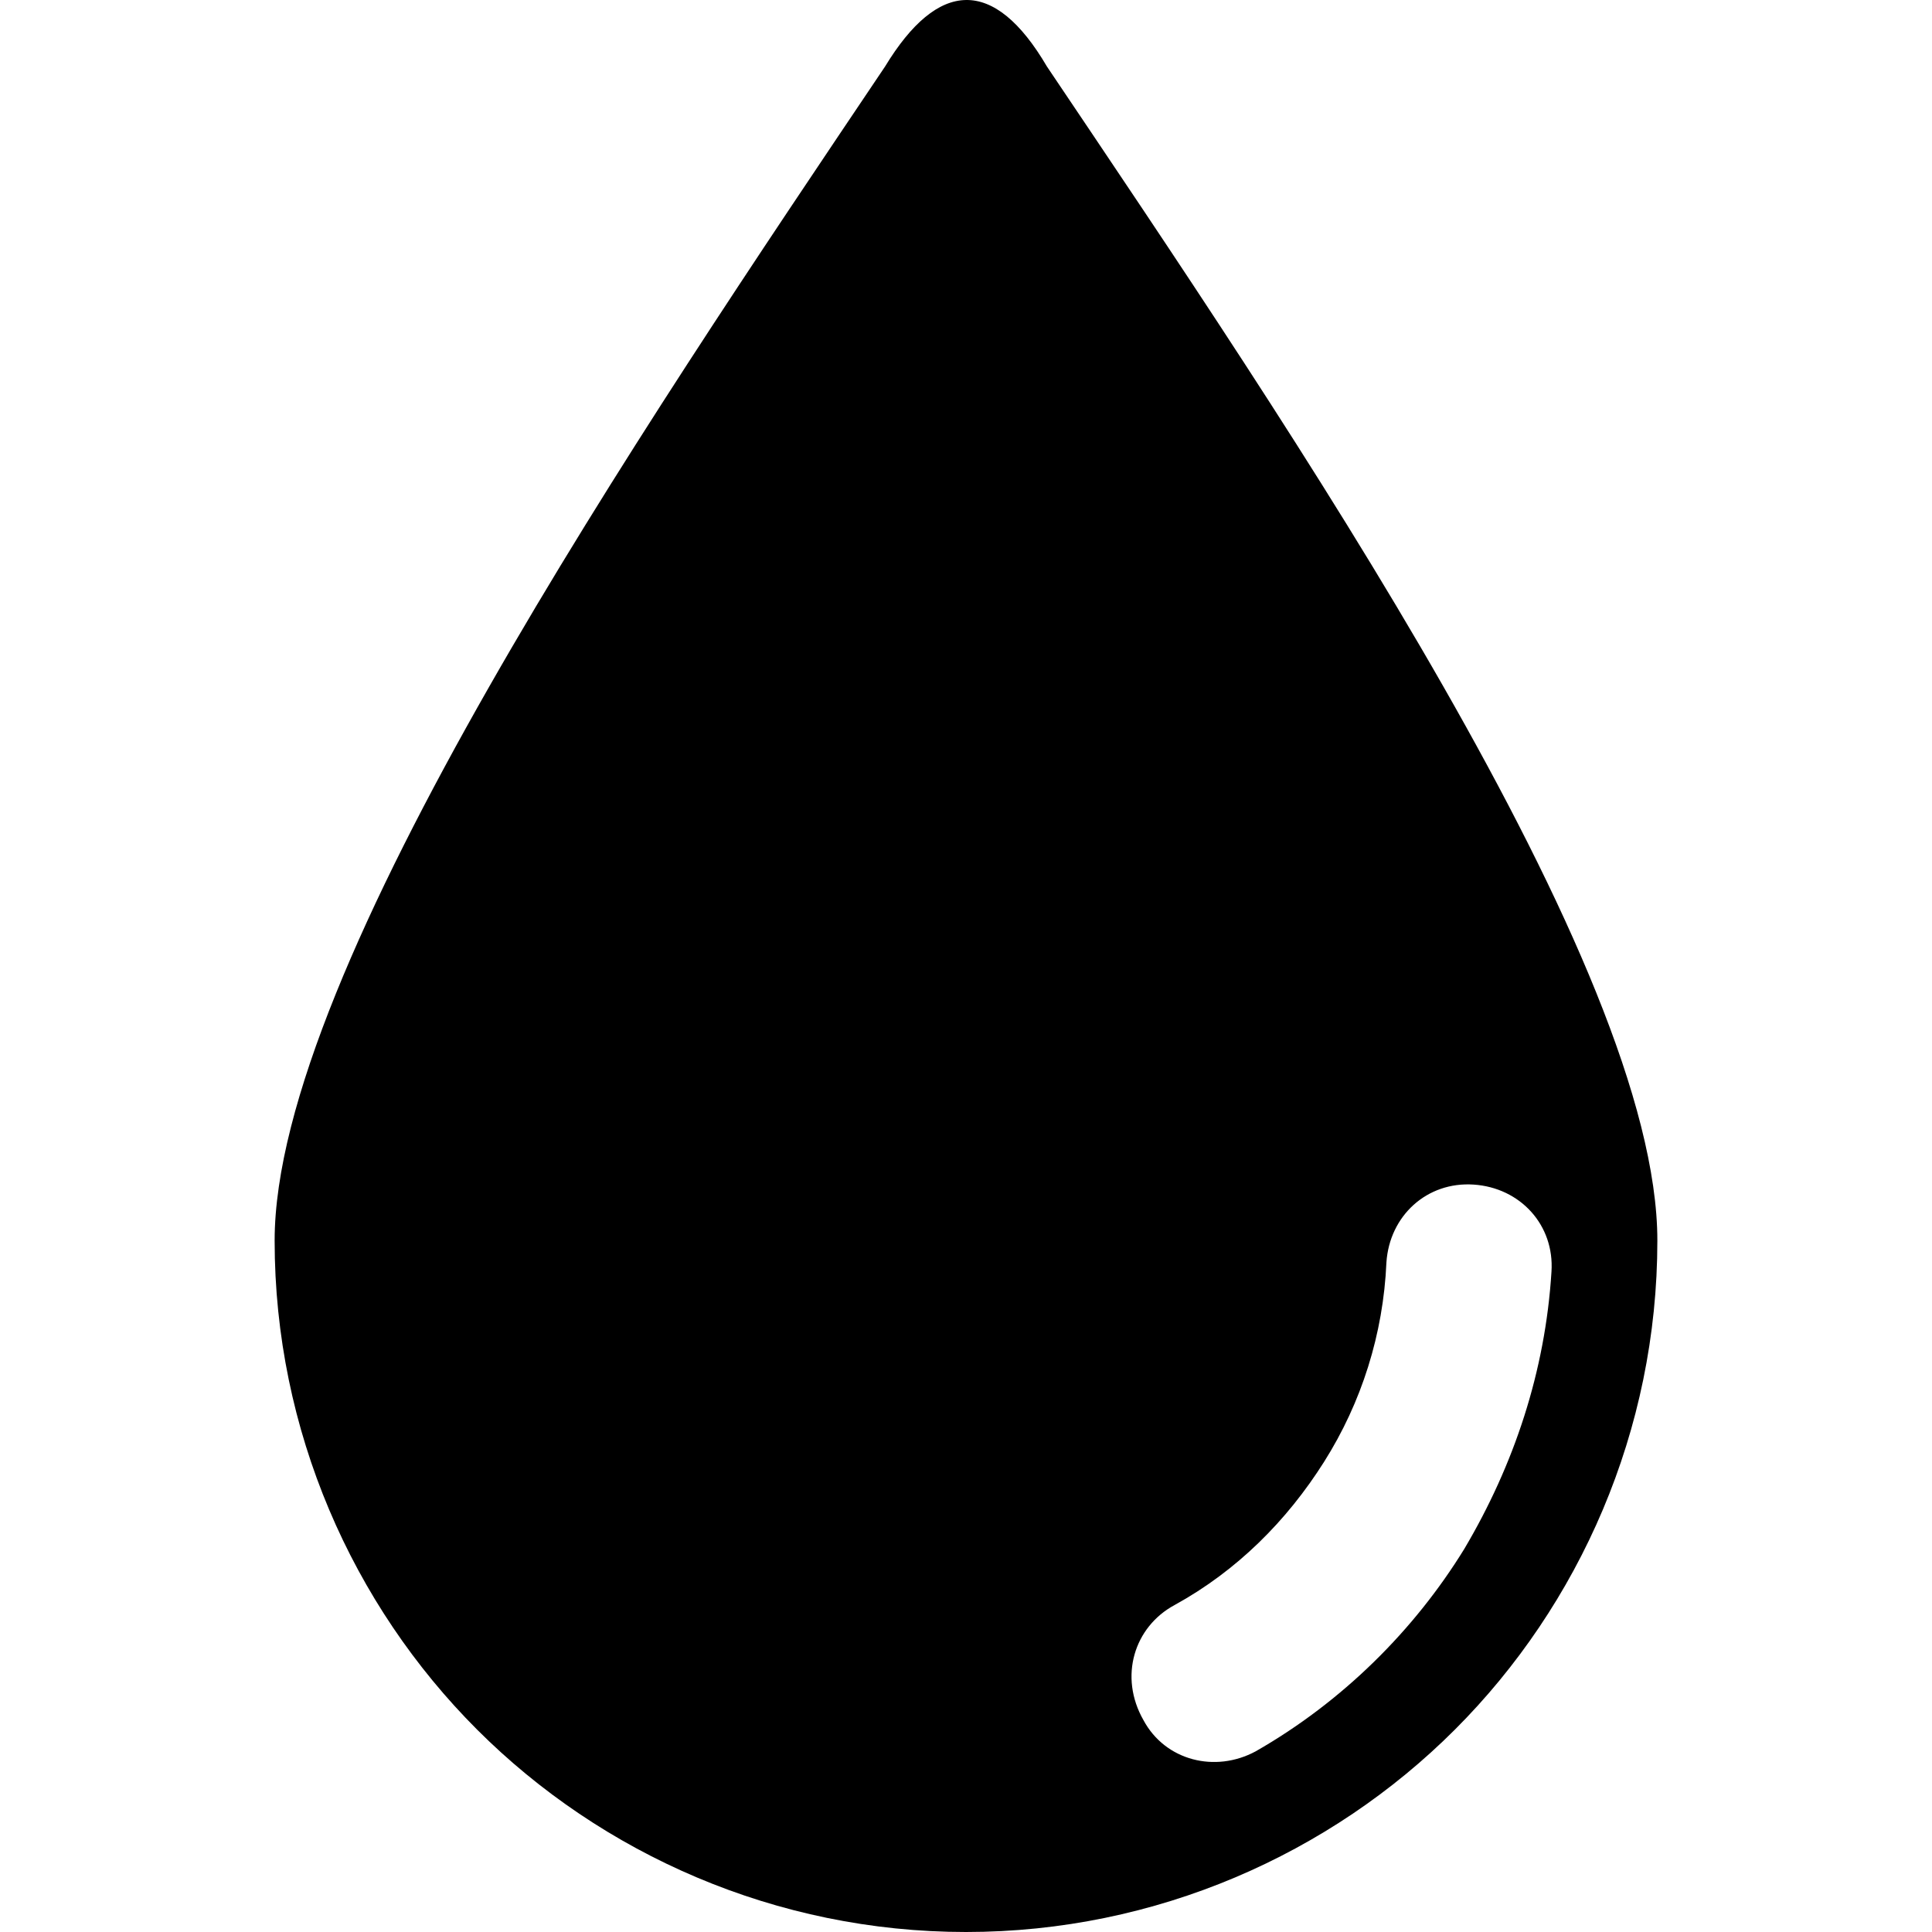
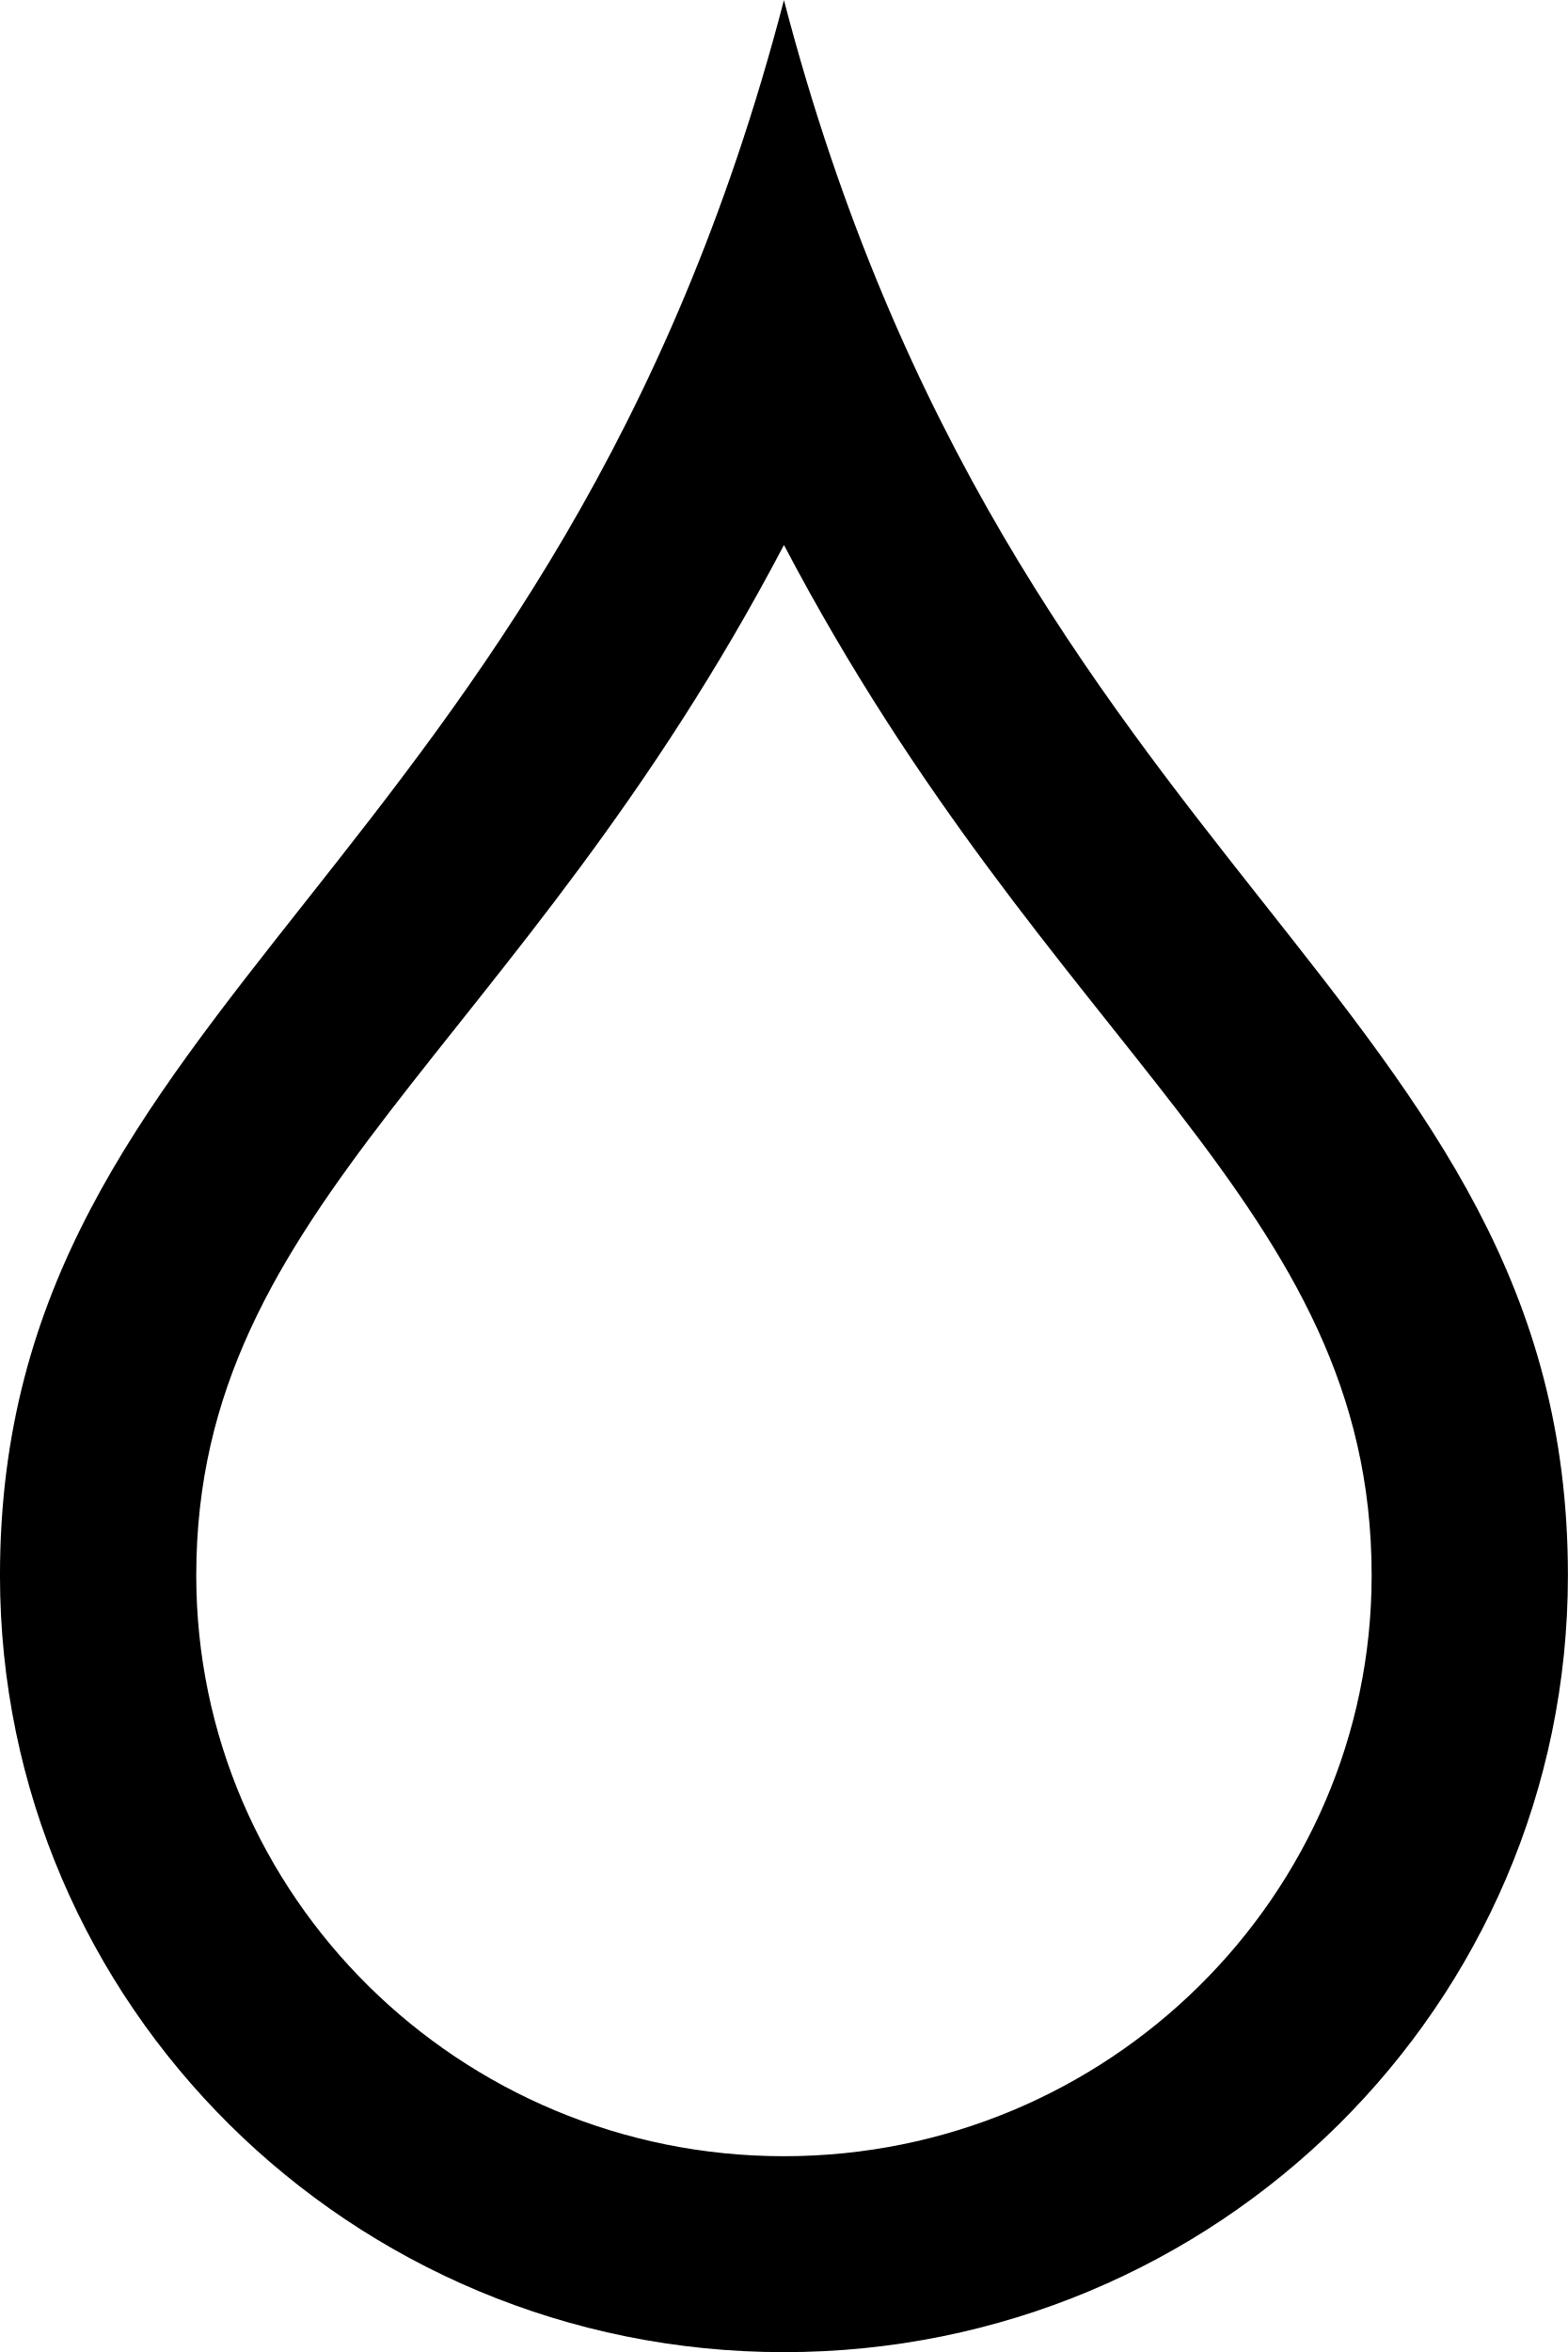
- <svg xmlns="http://www.w3.org/2000/svg" version="1.1" id="Capa_1" x="0px" y="0px" viewBox="0 0 248.151 248.151" style="enable-background:new 0 0 248.151 248.151;" xml:space="preserve">
-   <g>
-     <g>
-       <path d="M134.475,8.551c-6.8-11.6-14-11.2-20.8,0c-31.2,46.4-78.4,116-78.4,150.8c0,24.4,10,46.8,26,62.8s38.4,26,62.8,26    c24.4,0,46.8-10,62.8-26s26-38.4,26-62.8C212.875,124.151,165.675,54.951,134.475,8.551z M188.075,198.951    c-6.4,10.4-15.6,19.6-26.8,26c-5.2,2.8-11.6,1.2-14.4-4c-3.2-5.6-1.2-12,4-14.8c8-4.4,14.4-10.8,19.2-18.4    c4.8-7.6,7.6-16.4,8-25.6c0.4-6,5.2-10.4,11.2-10c6,0.4,10.4,5.2,10,11.2C198.475,176.151,194.475,188.151,188.075,198.951z" />
-     </g>
+ <svg xmlns="http://www.w3.org/2000/svg" width="4.233mm" height="6.35mm" viewBox="0 0 4.233 6.35" version="1.1" id="svg8">
+   <defs id="defs2" />
+   <g id="layer1" transform="translate(-65.91905,-251.4916)">
+     <path id="path815" d="m 68.036,252.963 c 0.721,1.372 1.587,1.777 1.587,2.782 0,0.864 -0.712,1.568 -1.587,1.568 -0.876,0 -1.587,-0.703 -1.587,-1.568 0,-1.005 0.866,-1.409 1.587,-2.782 z m 0,-1.471 c -0.617,2.37 -2.117,2.696 -2.117,4.253 0,1.158 0.947,2.097 2.117,2.097 1.17,0 2.117,-0.938 2.117,-2.097 0,-1.558 -1.499,-1.883 -2.117,-4.253 z" style="stroke-width:0.265" />
  </g>
-   <g>
- </g>
-   <g>
- </g>
-   <g>
- </g>
-   <g>
- </g>
-   <g>
- </g>
-   <g>
- </g>
-   <g>
- </g>
-   <g>
- </g>
-   <g>
- </g>
-   <g>
- </g>
-   <g>
- </g>
-   <g>
- </g>
-   <g>
- </g>
-   <g>
- </g>
-   <g>
- </g>
</svg>
